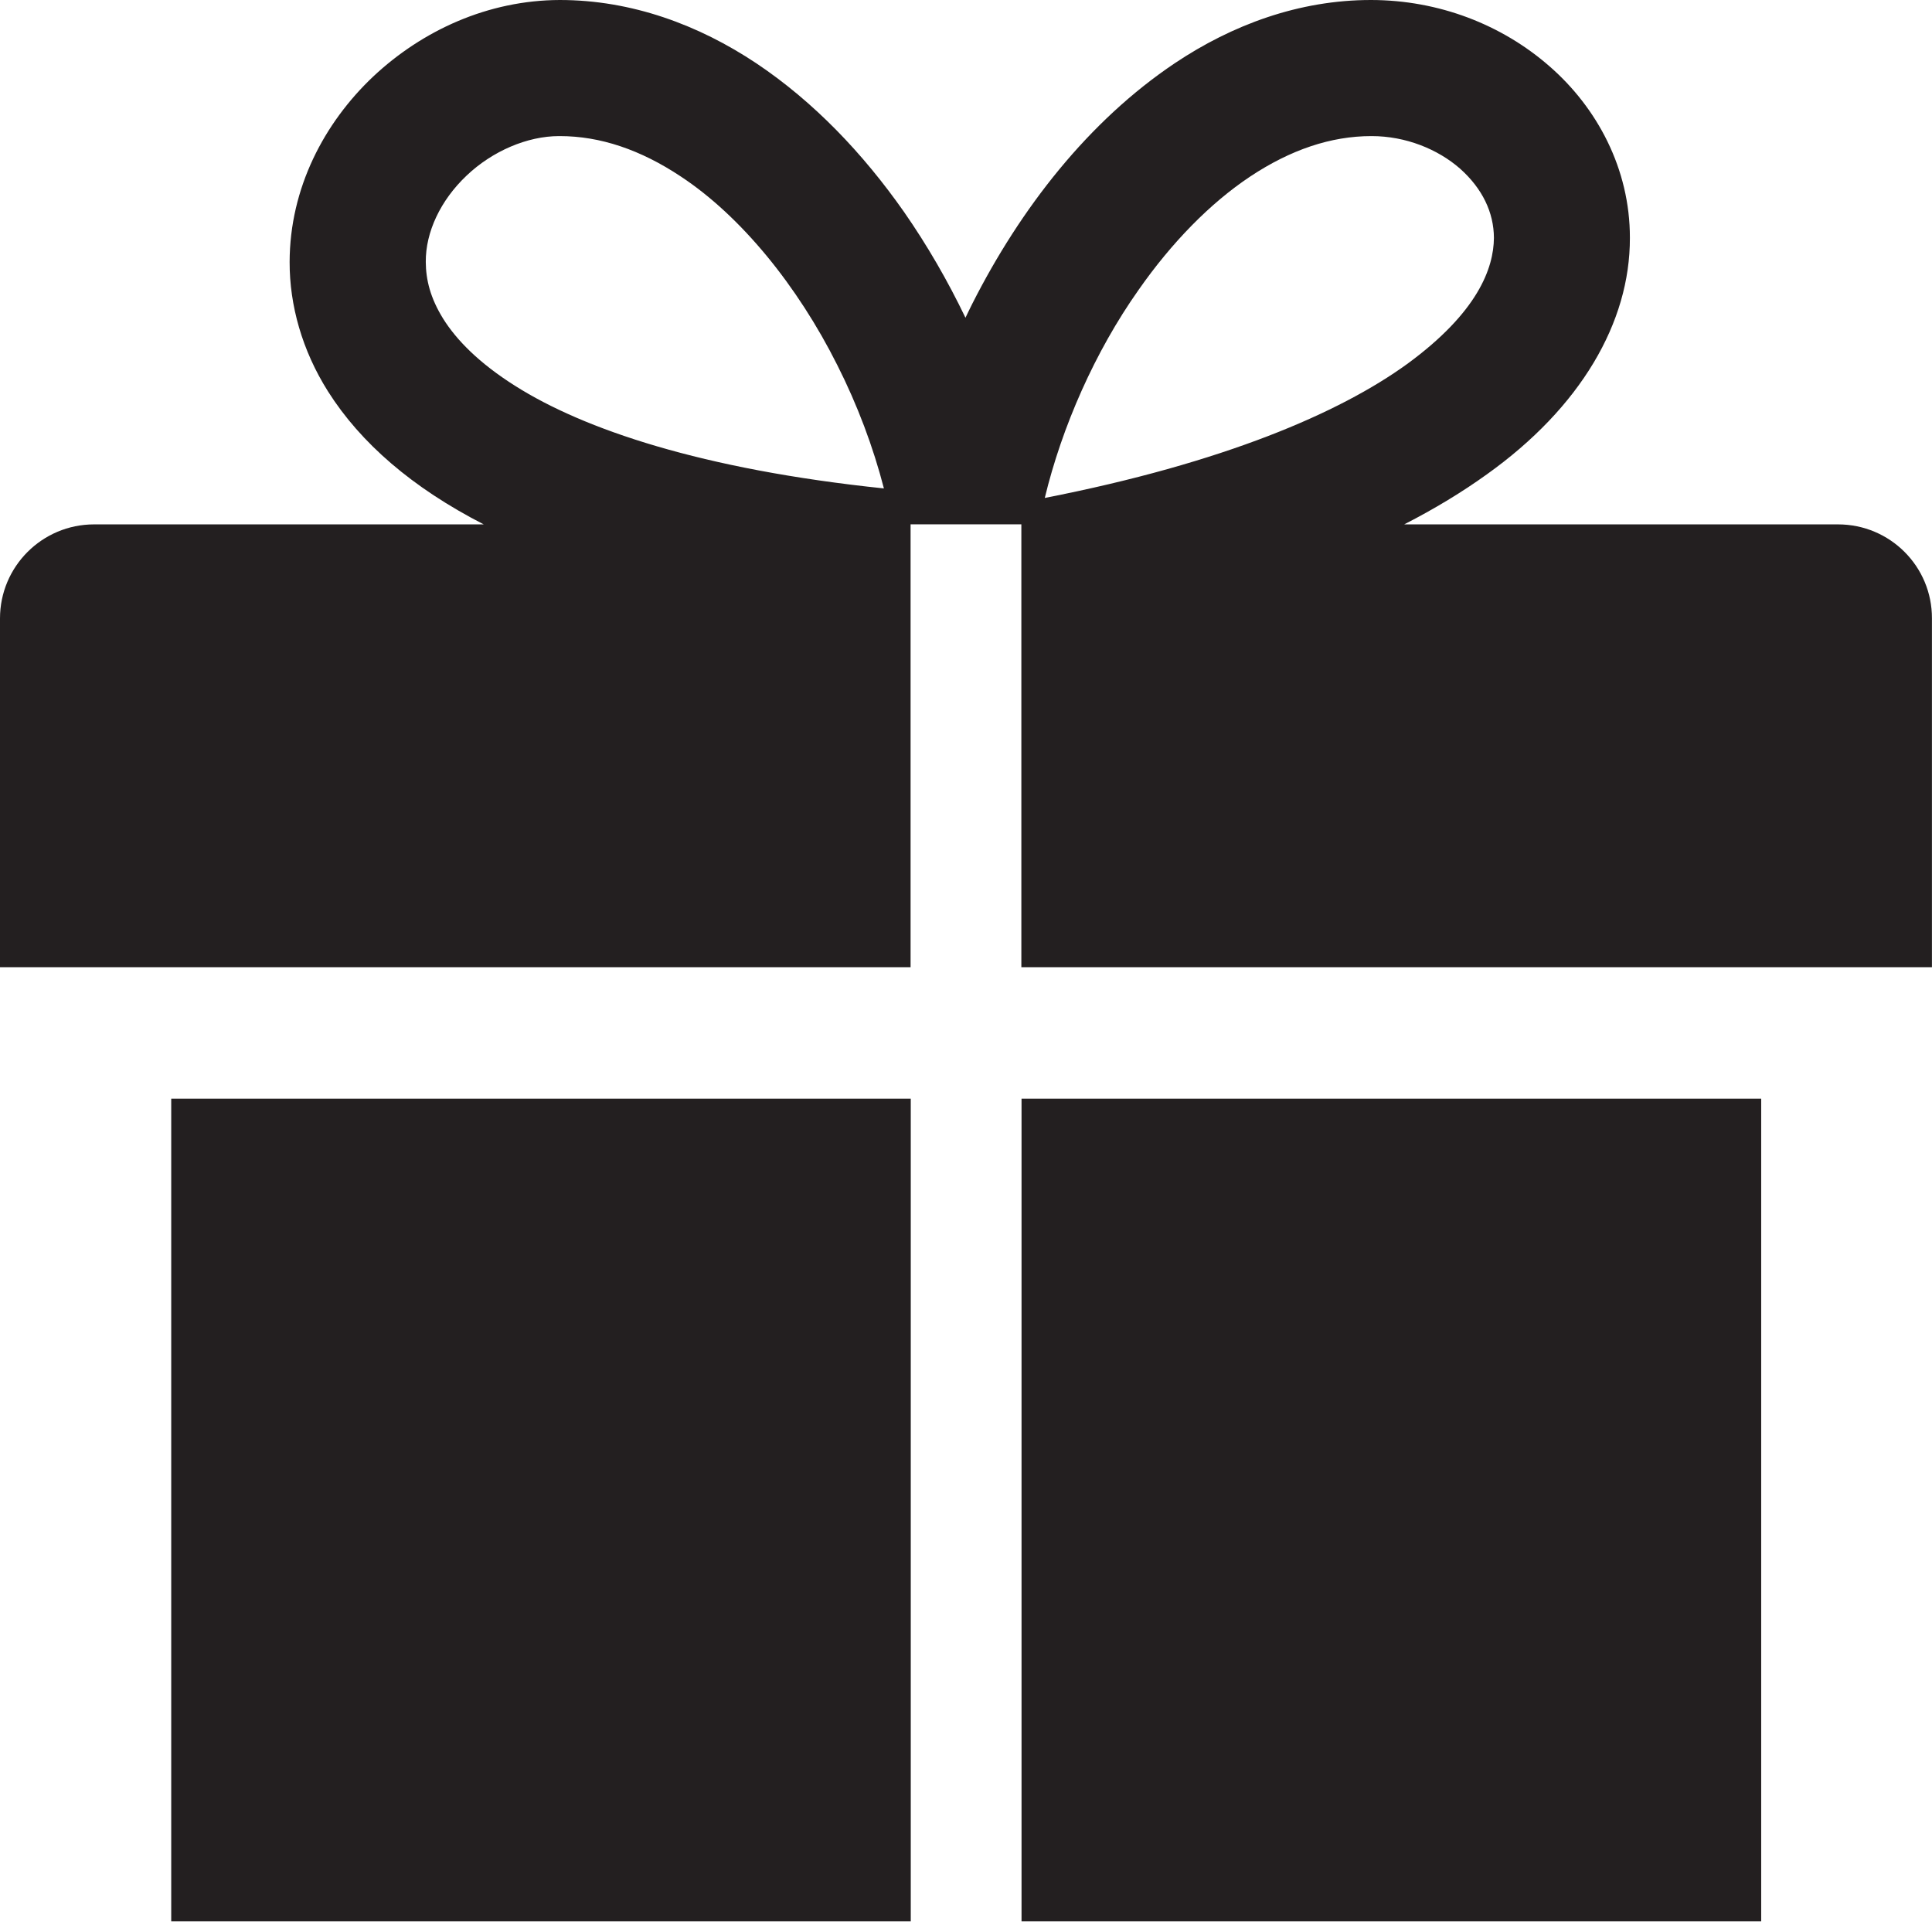
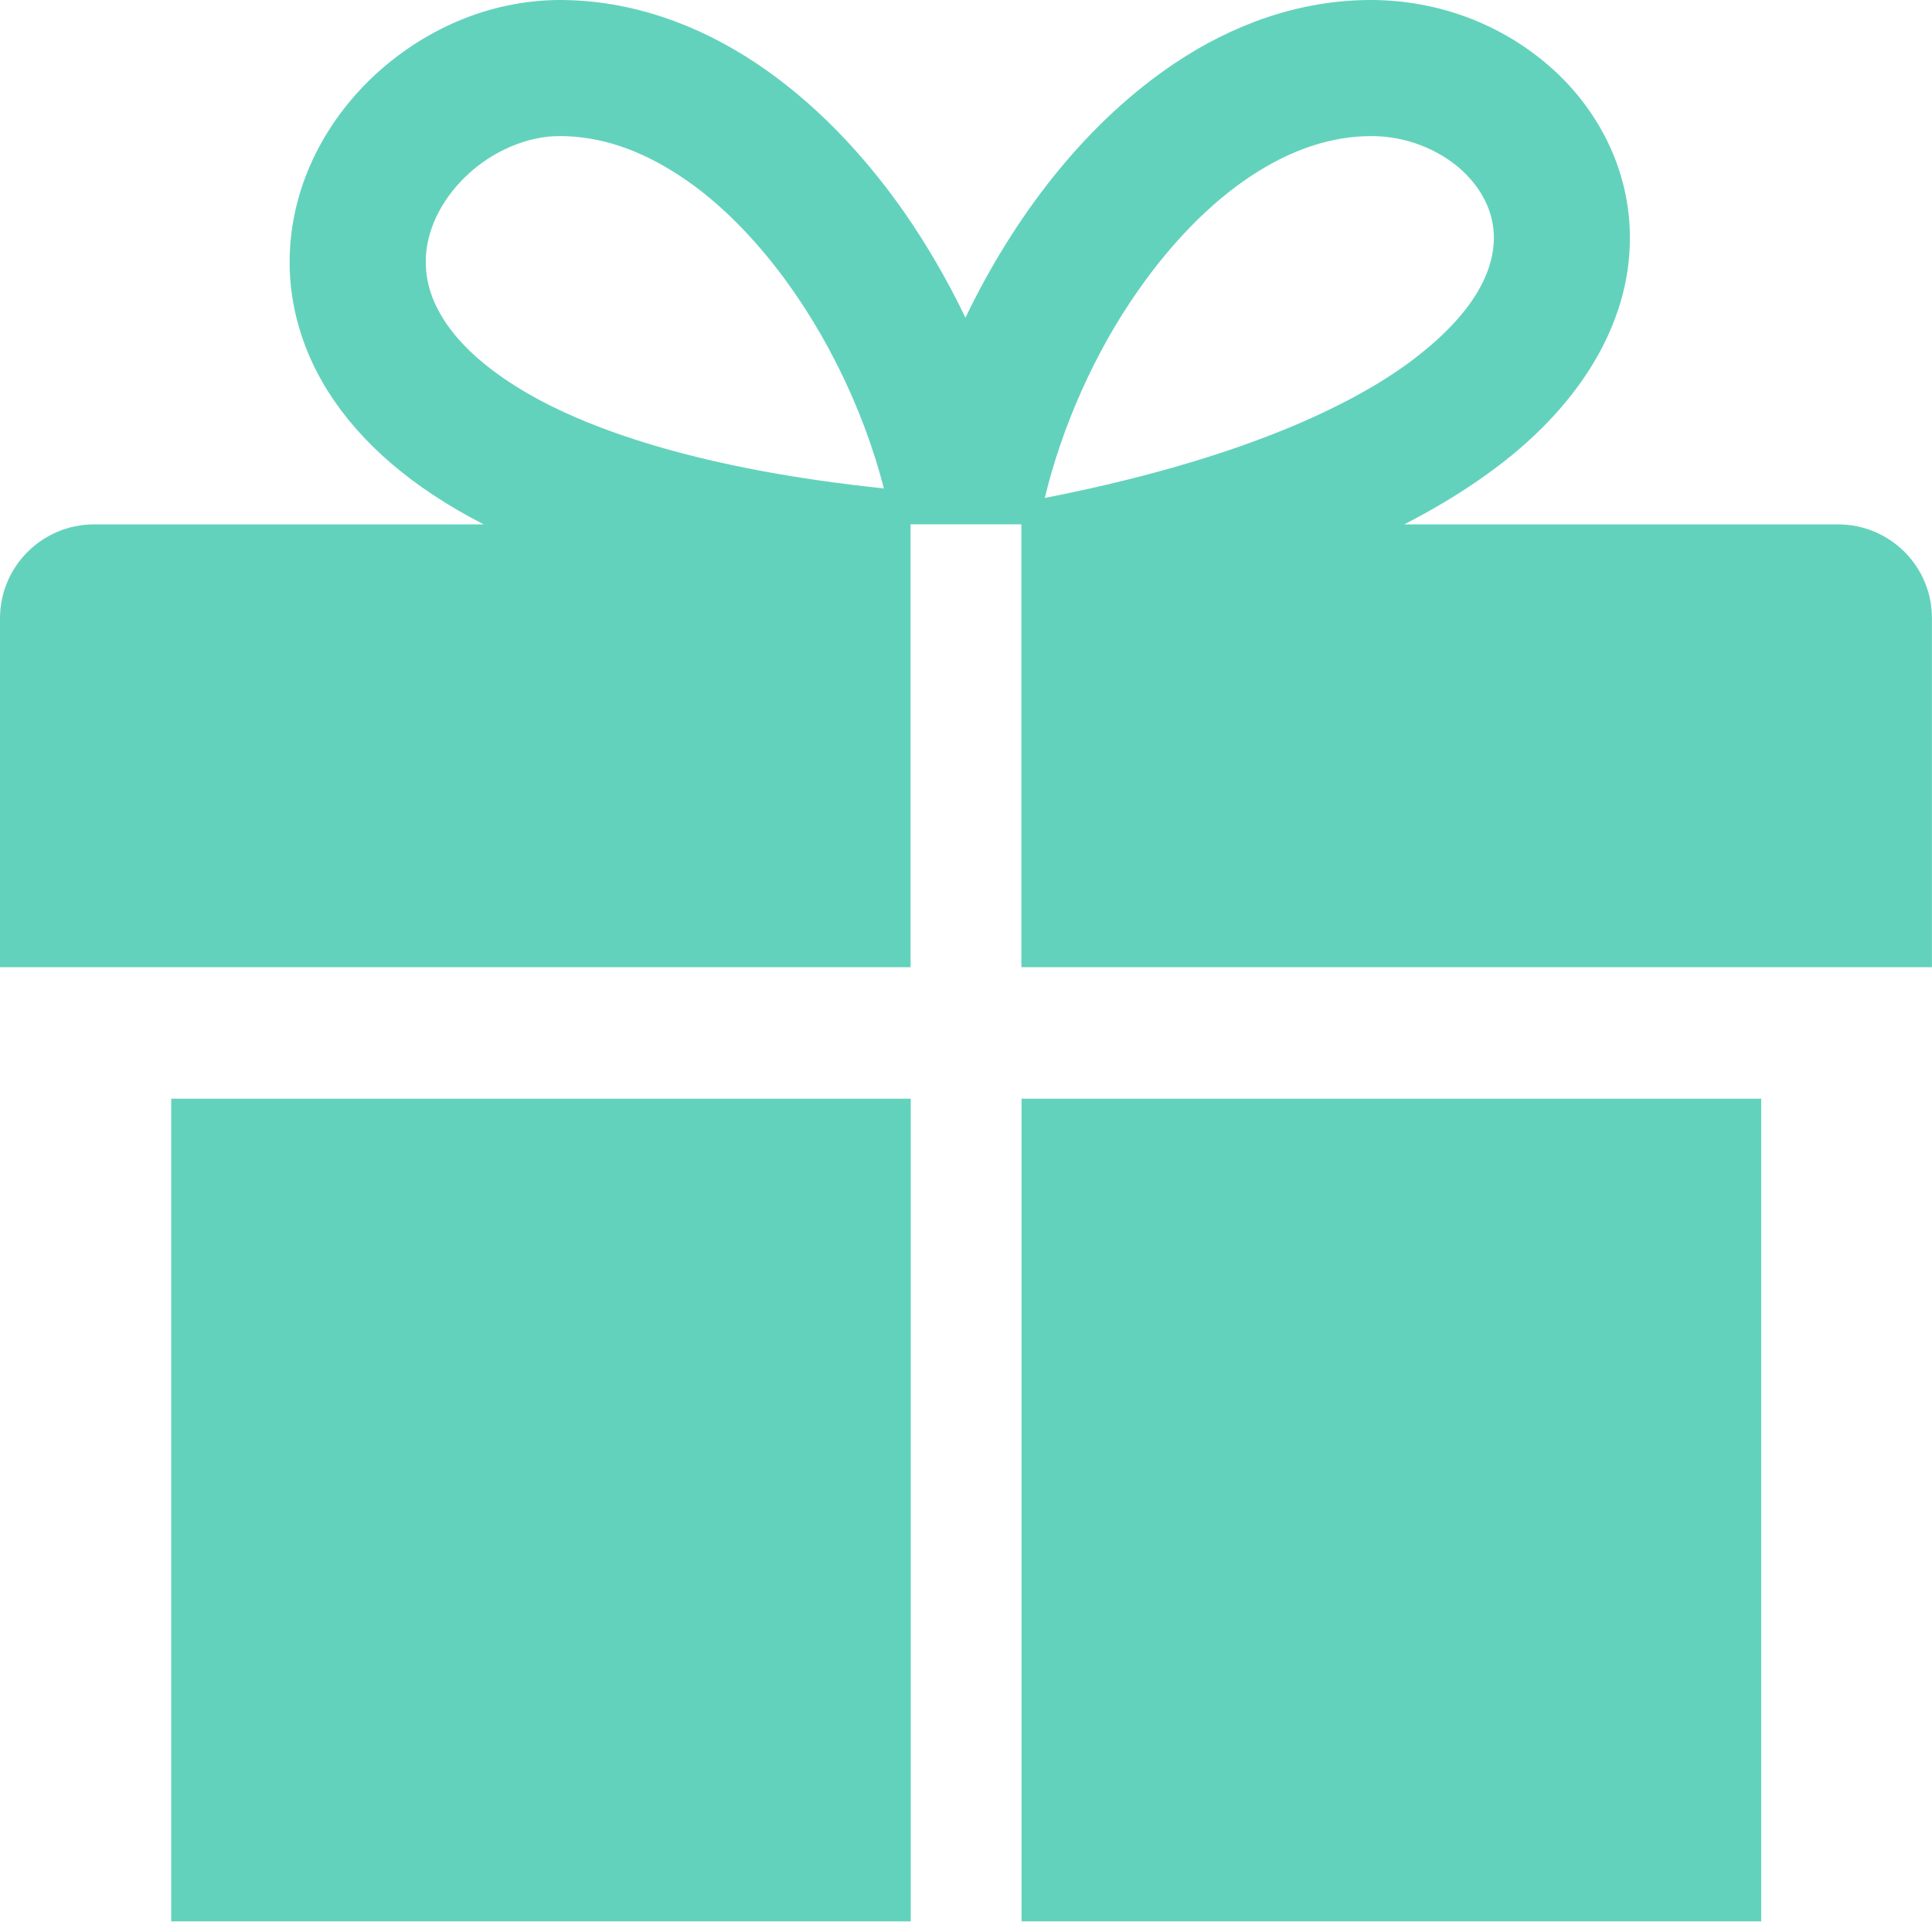
<svg xmlns="http://www.w3.org/2000/svg" version="1.1" id="Layer_1" x="0px" y="0px" width="32.666px" height="32.486px" viewBox="239.665 239.757 32.666 32.486" enable-background="new 239.665 239.757 32.666 32.486" xml:space="preserve">
-   <path fill="#231F20" d="M242.56,272.243h12.504v-13.91H242.56V272.243z M270.742,248.623h-7.335 c0.521-0.267,0.984-0.549,1.396-0.845c1.588-1.133,2.424-2.57,2.42-3.999c0.002-1.169-0.556-2.202-1.359-2.901 c-0.805-0.704-1.869-1.119-3.016-1.121c-1.22-0.001-2.352,0.421-3.32,1.069c-1.459,0.979-2.606,2.451-3.424,4.067 c-0.039,0.079-0.078,0.157-0.115,0.236c-0.299-0.623-0.647-1.226-1.041-1.792c-0.691-0.985-1.523-1.86-2.497-2.511 c-0.97-0.646-2.103-1.069-3.322-1.069c-1.213,0.004-2.323,0.514-3.155,1.295c-0.828,0.783-1.41,1.885-1.412,3.135 c-0.002,0.73,0.211,1.494,0.649,2.188c0.552,0.872,1.424,1.628,2.633,2.248h-6.588c-0.878,0-1.591,0.712-1.591,1.59v5.897h15.396 v-7.488h1.873v7.488h15.396v-5.897C272.333,249.334,271.621,248.623,270.742,248.623 M248.38,246.284 c-0.622-0.391-1-0.785-1.22-1.135c-0.22-0.354-0.294-0.662-0.296-0.963c-0.004-0.504,0.248-1.042,0.691-1.461 c0.437-0.415,1.028-0.667,1.562-0.667h0.013c0.685,0,1.366,0.231,2.046,0.683c1.018,0.671,1.975,1.85,2.645,3.187 c0.342,0.676,0.609,1.39,0.789,2.087C251.528,247.694,249.532,247.013,248.38,246.284 M258.917,244.657 c0.557-0.797,1.21-1.466,1.887-1.916c0.68-0.451,1.362-0.683,2.047-0.683h0.006c0.574,0,1.117,0.22,1.494,0.55 c0.377,0.336,0.571,0.739,0.573,1.171c-0.004,0.512-0.272,1.259-1.467,2.132c-1.138,0.825-3.101,1.673-6.127,2.265 C257.62,246.974,258.177,245.704,258.917,244.657 M256.937,272.243h12.506v-13.91h-12.506V272.243z" />
+   <path fill="#63d2bc" d="M242.56,272.243h12.504v-13.91H242.56V272.243z M270.742,248.623h-7.335 c0.521-0.267,0.984-0.549,1.396-0.845c1.588-1.133,2.424-2.57,2.42-3.999c0.002-1.169-0.556-2.202-1.359-2.901 c-0.805-0.704-1.869-1.119-3.016-1.121c-1.22-0.001-2.352,0.421-3.32,1.069c-1.459,0.979-2.606,2.451-3.424,4.067 c-0.039,0.079-0.078,0.157-0.115,0.236c-0.299-0.623-0.647-1.226-1.041-1.792c-0.691-0.985-1.523-1.86-2.497-2.511 c-0.97-0.646-2.103-1.069-3.322-1.069c-1.213,0.004-2.323,0.514-3.155,1.295c-0.828,0.783-1.41,1.885-1.412,3.135 c-0.002,0.73,0.211,1.494,0.649,2.188c0.552,0.872,1.424,1.628,2.633,2.248h-6.588c-0.878,0-1.591,0.712-1.591,1.59v5.897h15.396 v-7.488h1.873v7.488h15.396v-5.897C272.333,249.334,271.621,248.623,270.742,248.623 M248.38,246.284 c-0.622-0.391-1-0.785-1.22-1.135c-0.22-0.354-0.294-0.662-0.296-0.963c-0.004-0.504,0.248-1.042,0.691-1.461 c0.437-0.415,1.028-0.667,1.562-0.667h0.013c0.685,0,1.366,0.231,2.046,0.683c1.018,0.671,1.975,1.85,2.645,3.187 c0.342,0.676,0.609,1.39,0.789,2.087C251.528,247.694,249.532,247.013,248.38,246.284 M258.917,244.657 c0.557-0.797,1.21-1.466,1.887-1.916c0.68-0.451,1.362-0.683,2.047-0.683h0.006c0.574,0,1.117,0.22,1.494,0.55 c0.377,0.336,0.571,0.739,0.573,1.171c-0.004,0.512-0.272,1.259-1.467,2.132c-1.138,0.825-3.101,1.673-6.127,2.265 C257.62,246.974,258.177,245.704,258.917,244.657 M256.937,272.243h12.506v-13.91h-12.506V272.243z" />
</svg>
